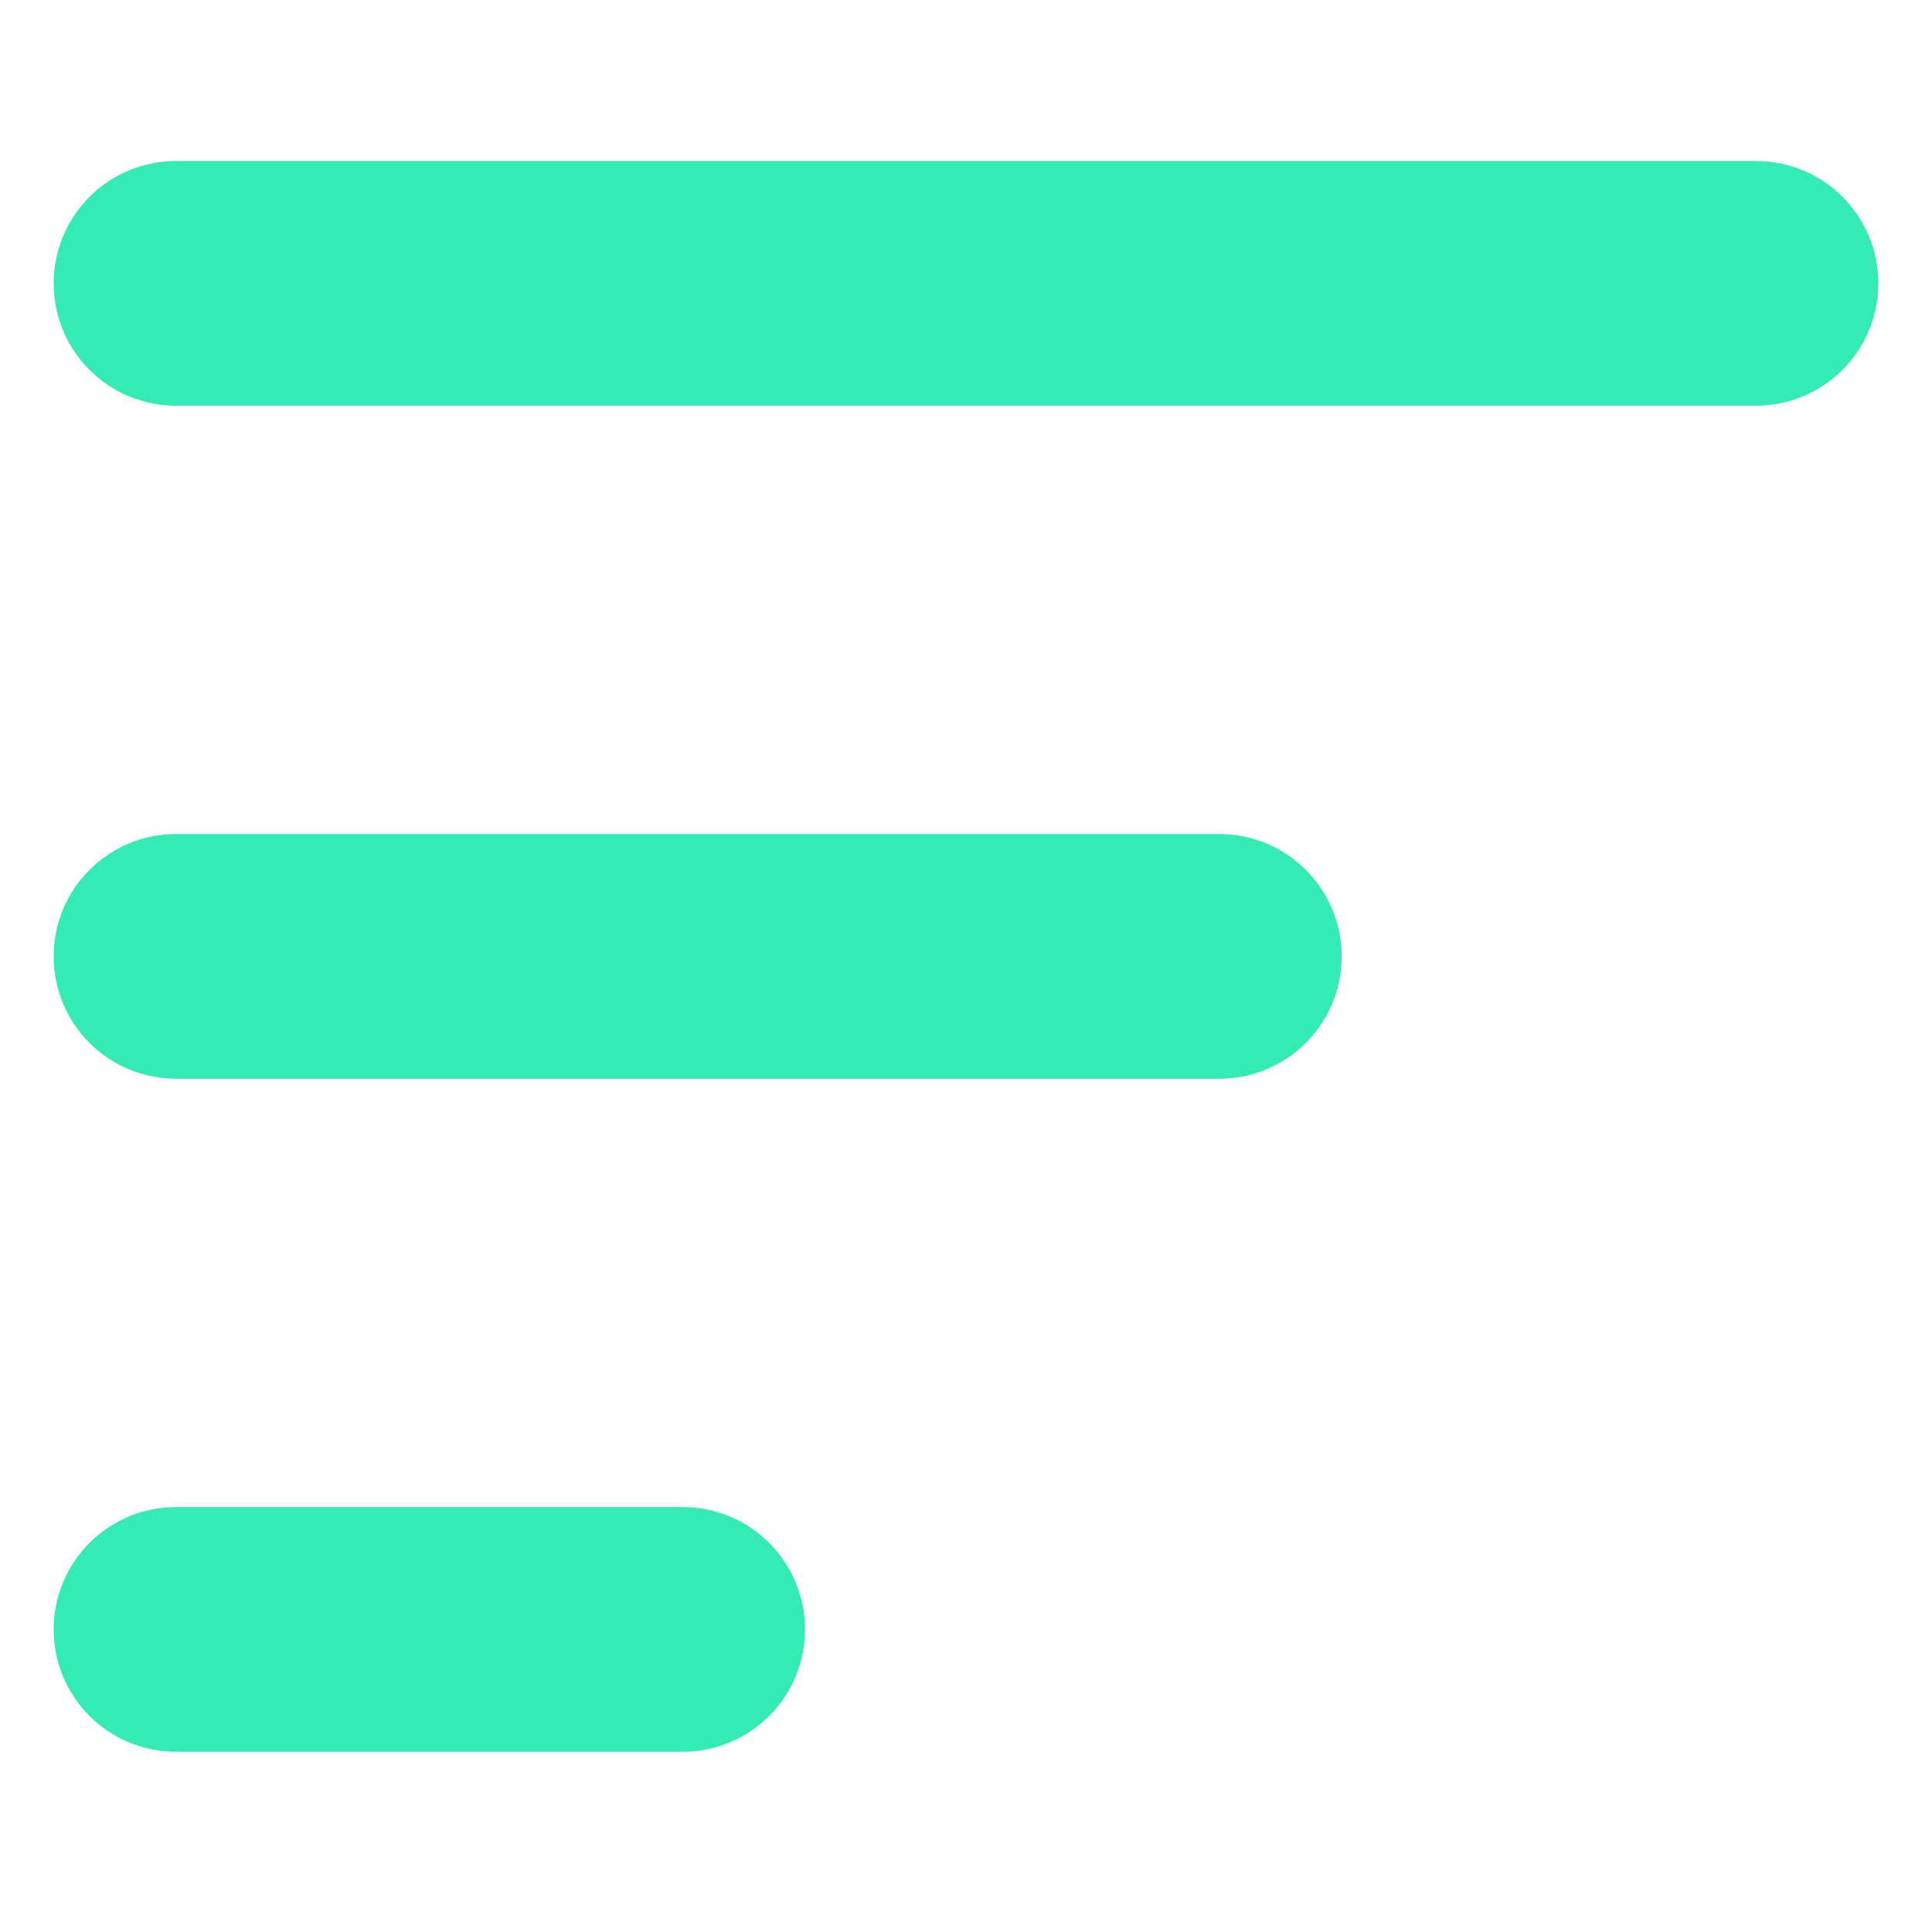
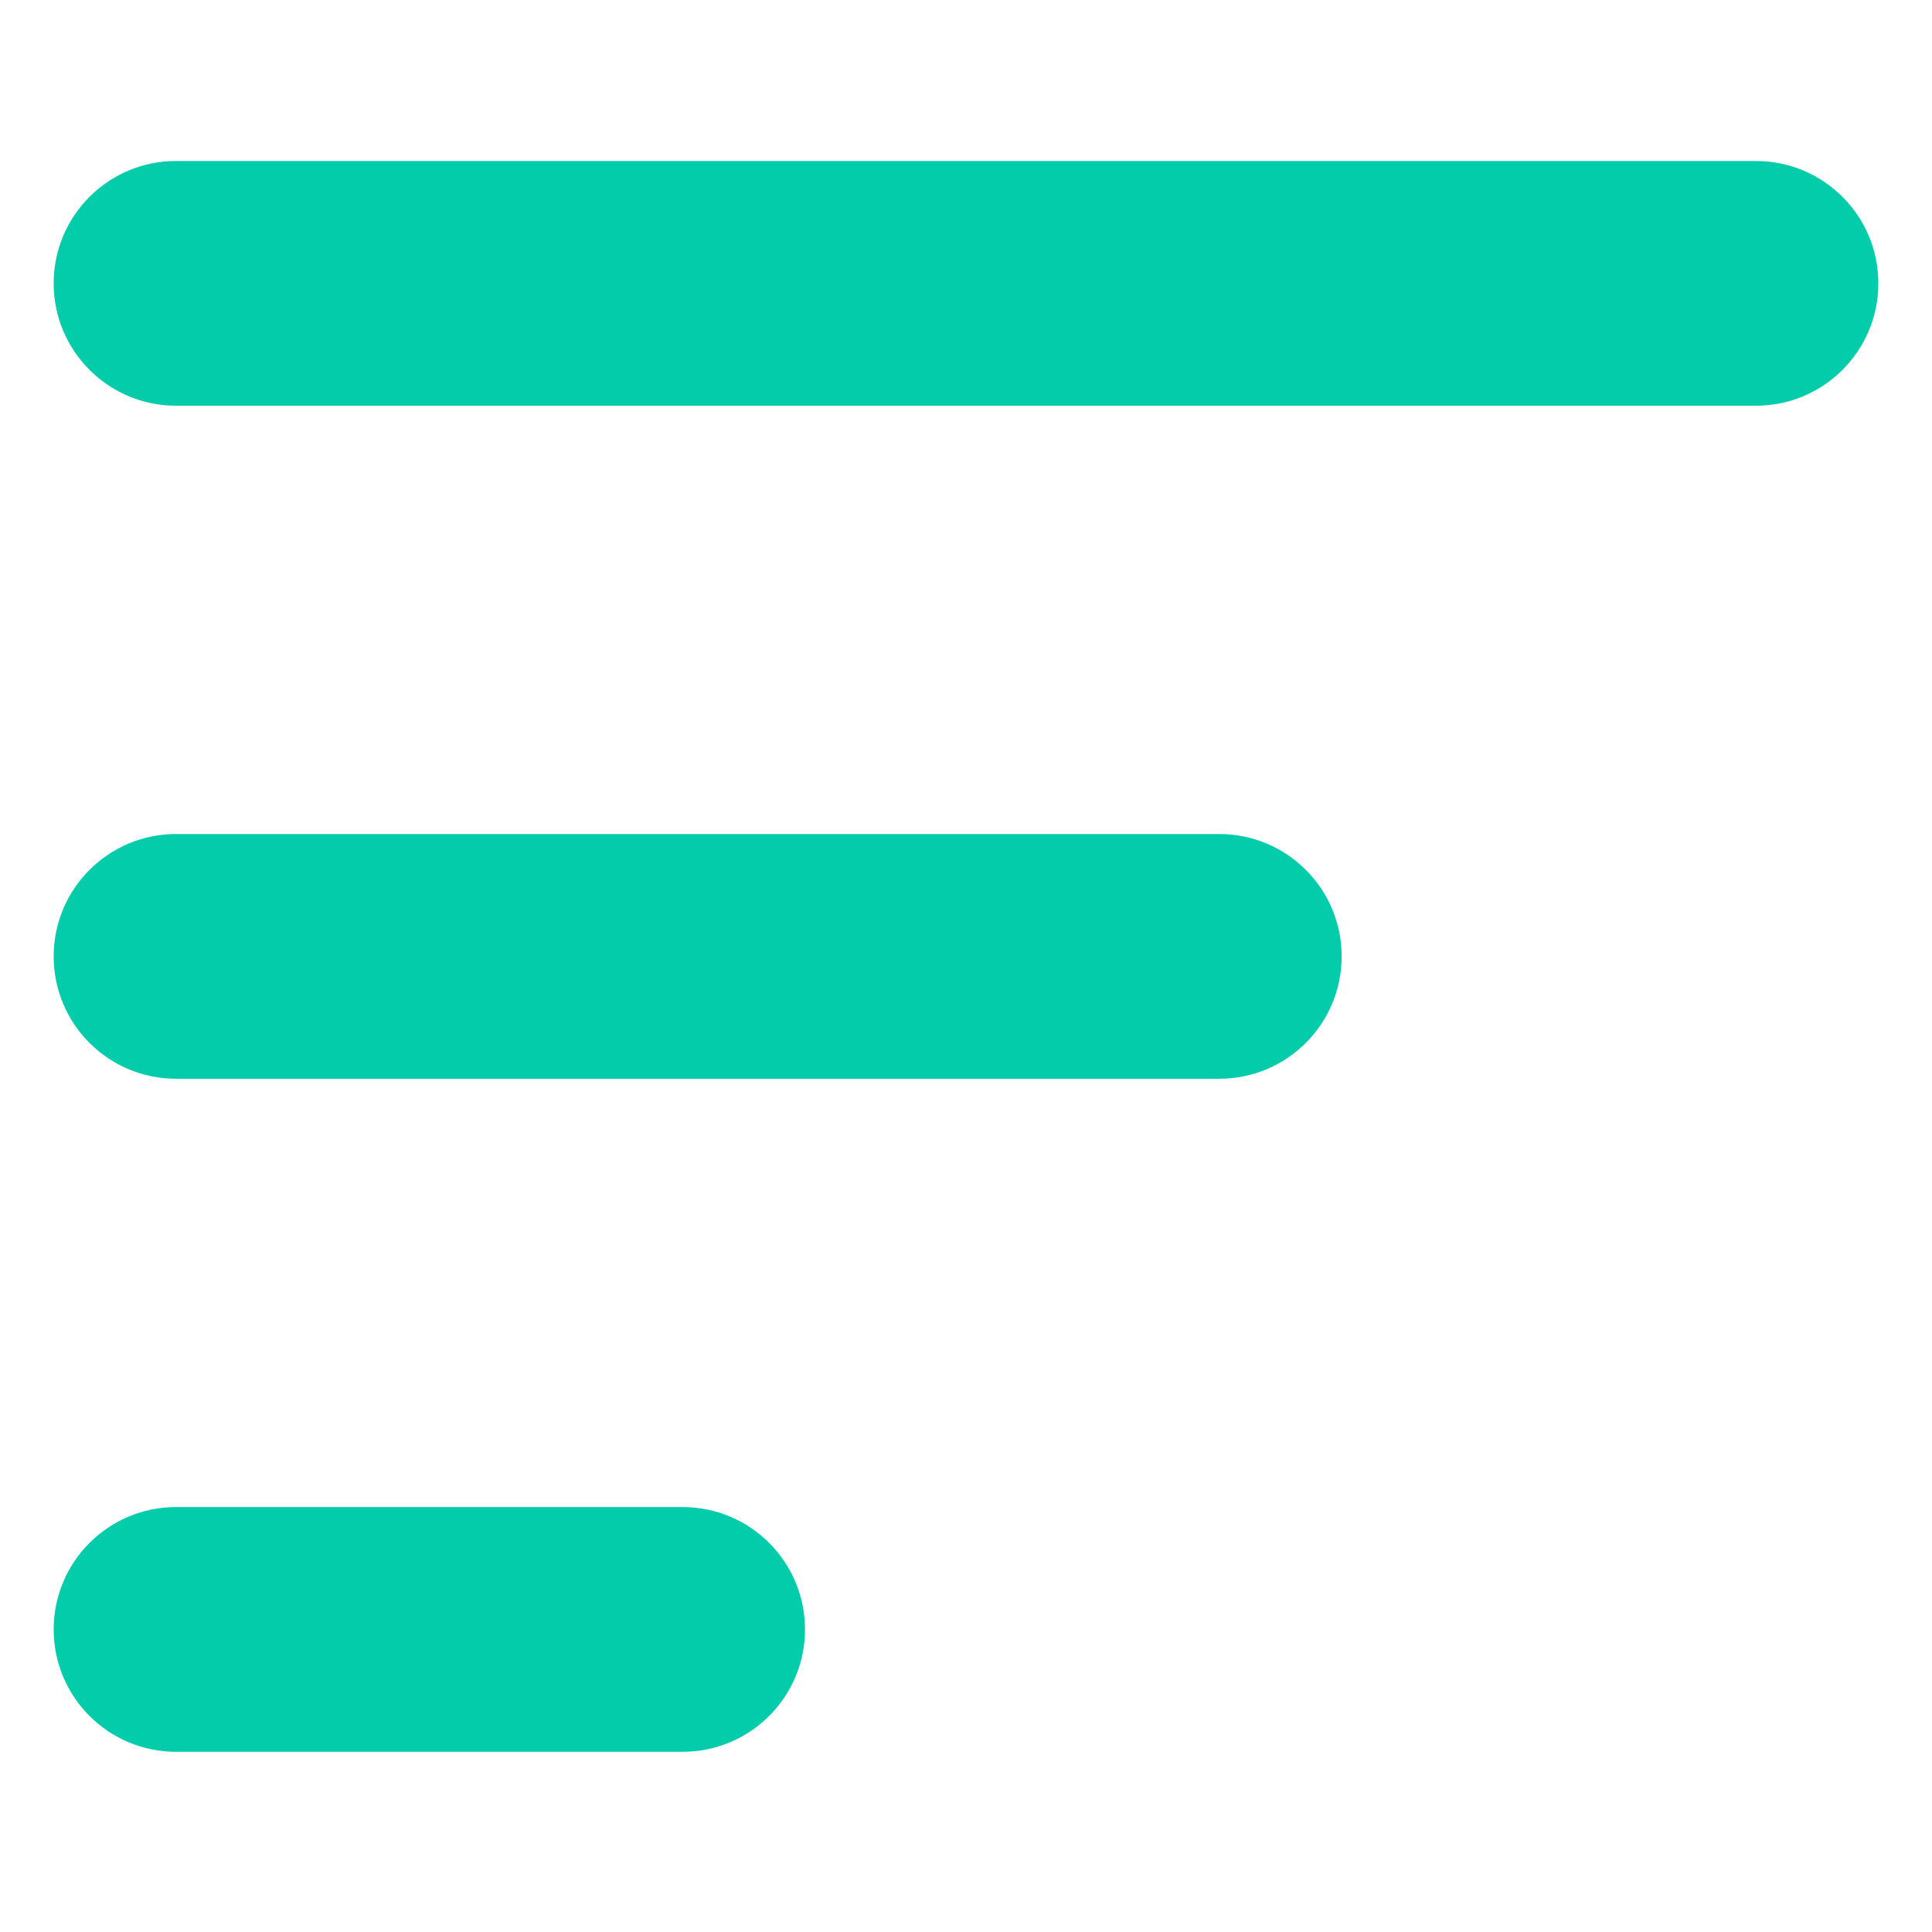
<svg xmlns="http://www.w3.org/2000/svg" width="36" height="36" viewBox="0 0 36 36" fill="none">
-   <rect x="1" y="3" width="34" height="4.56" rx="2.28" fill="#33EBB3" />
-   <rect x="1" y="15.541" width="24" height="4.56" rx="2.28" fill="#33EBB3" />
-   <rect x="1" y="28.082" width="14" height="4.56" rx="2.28" fill="#33EBB3" />
+   <rect x="1" y="3" width="34" height="4.56" rx="2.28" fill="#03CCAB" />
+   <rect x="1" y="15.541" width="24" height="4.56" rx="2.28" fill="#03CCAB" />
+   <rect x="1" y="28.082" width="14" height="4.56" rx="2.28" fill="#03CCAB" />
</svg>
